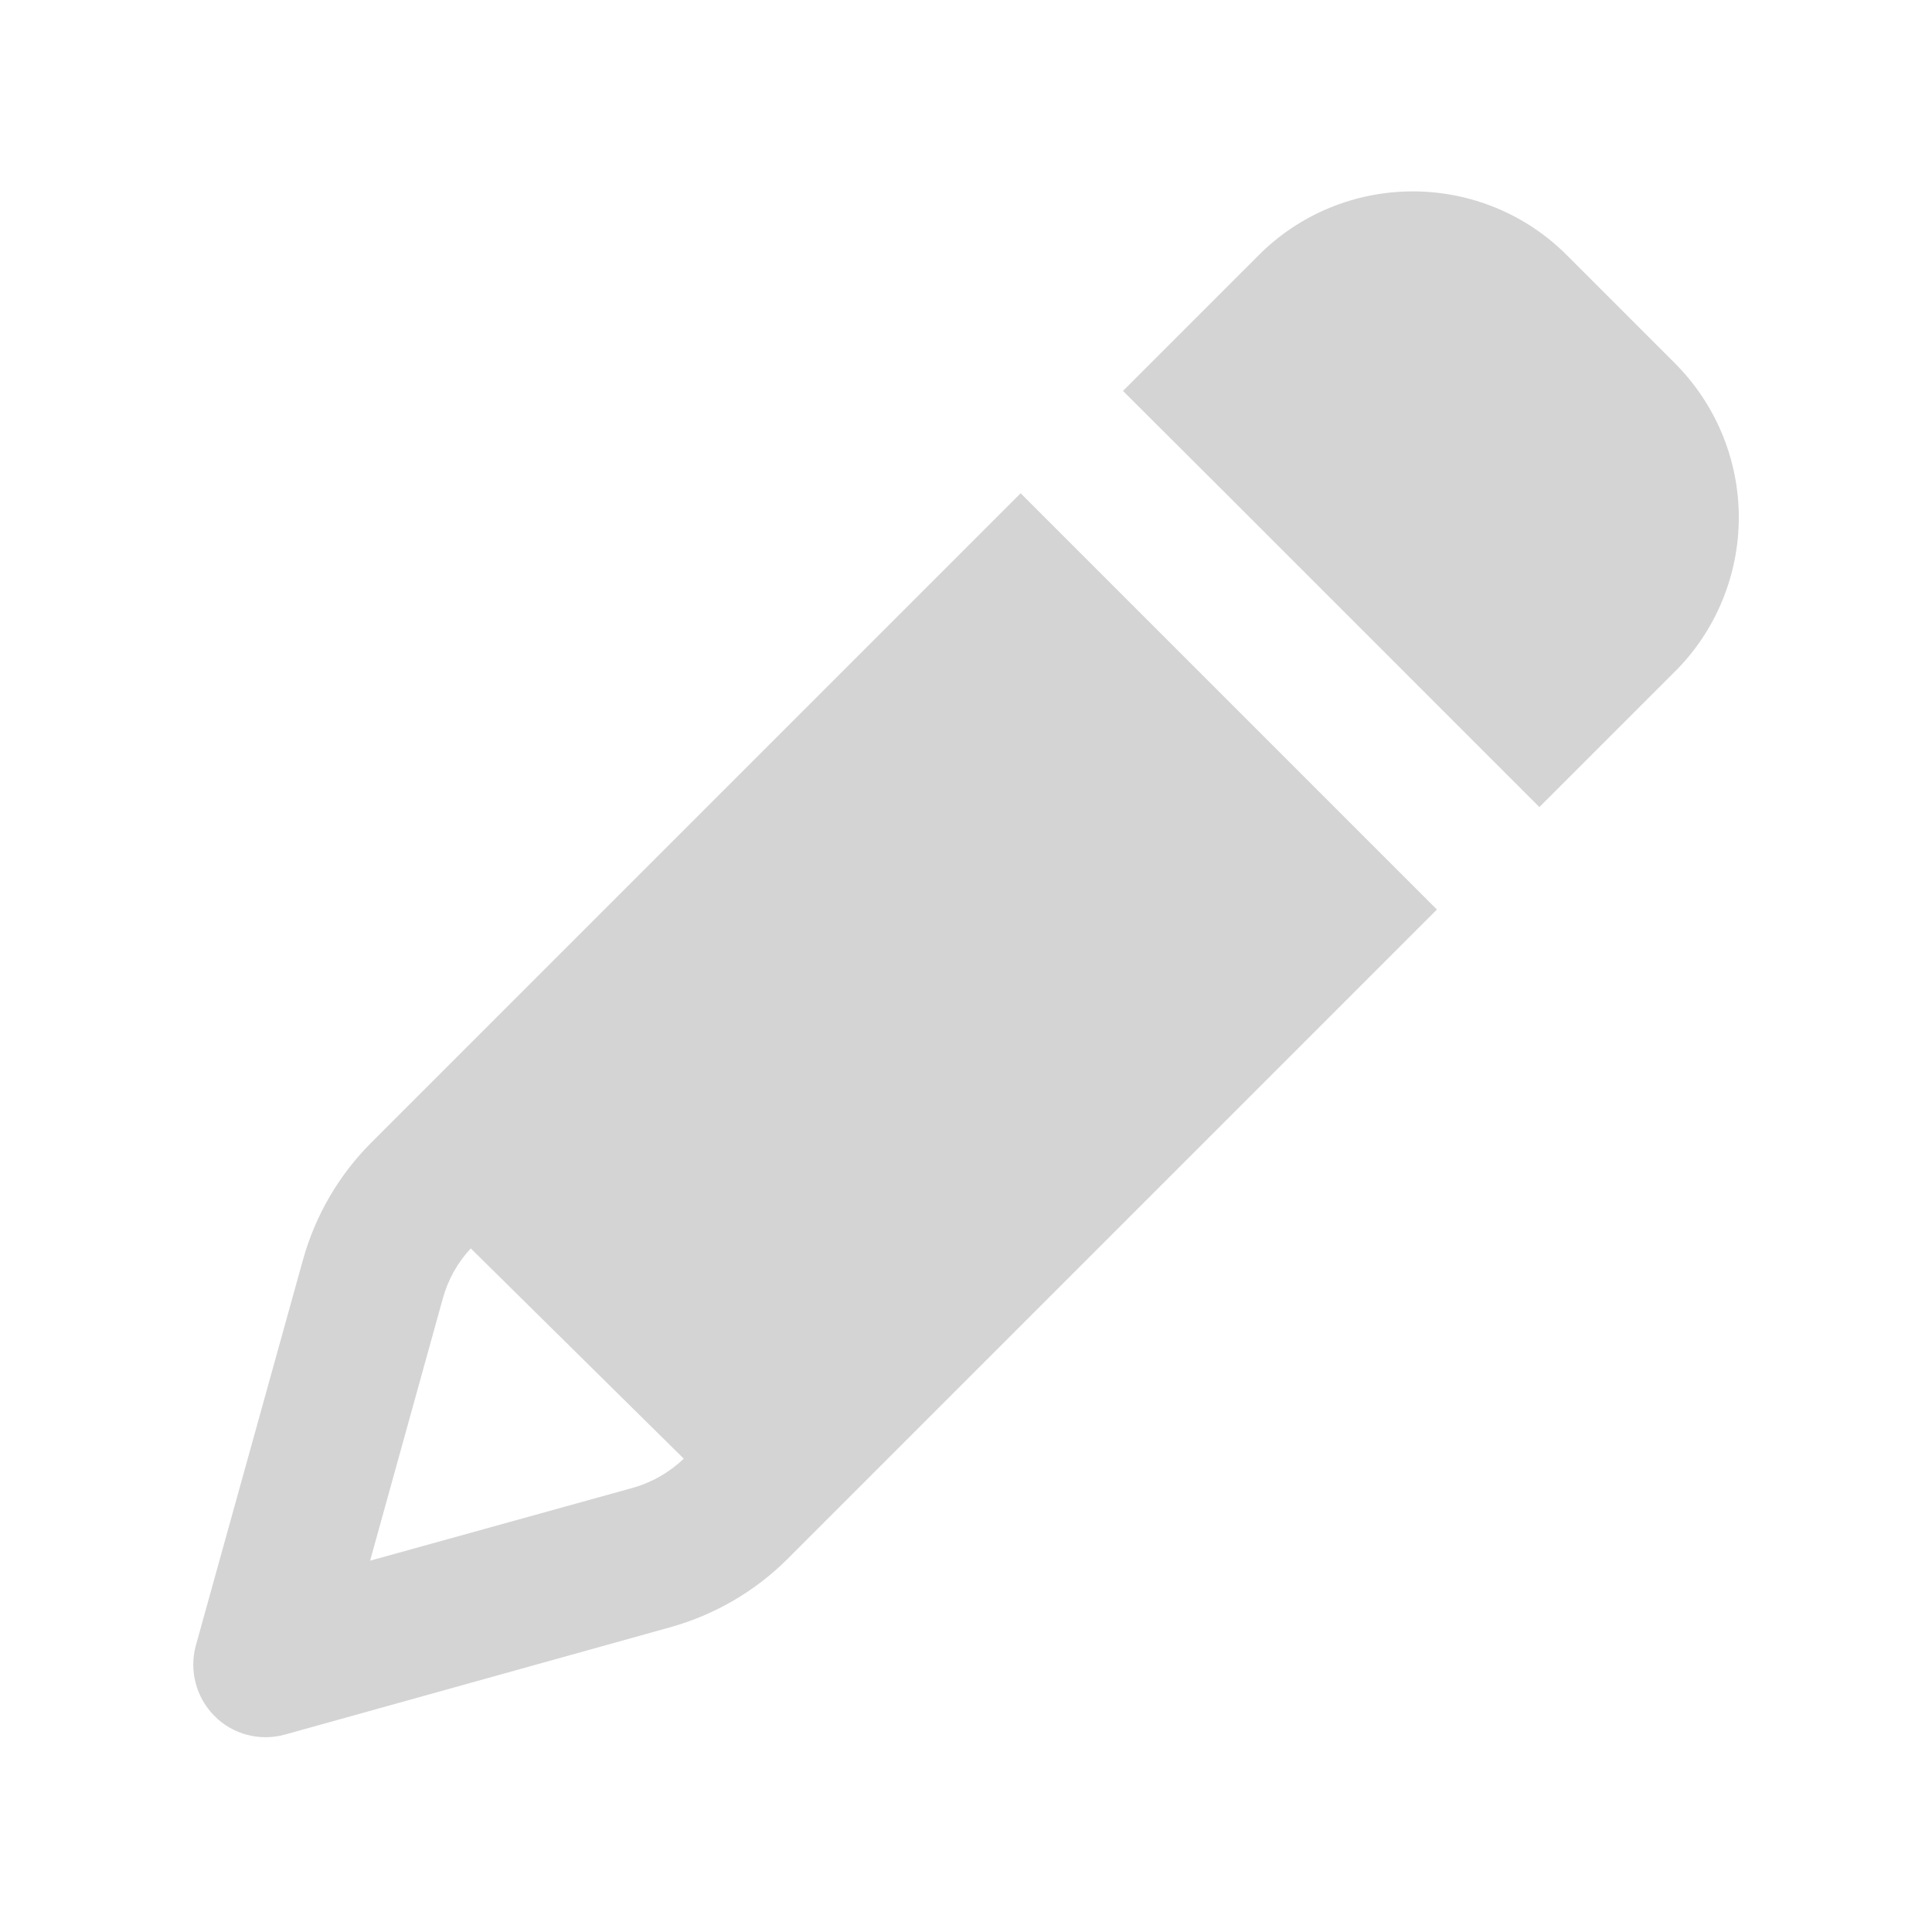
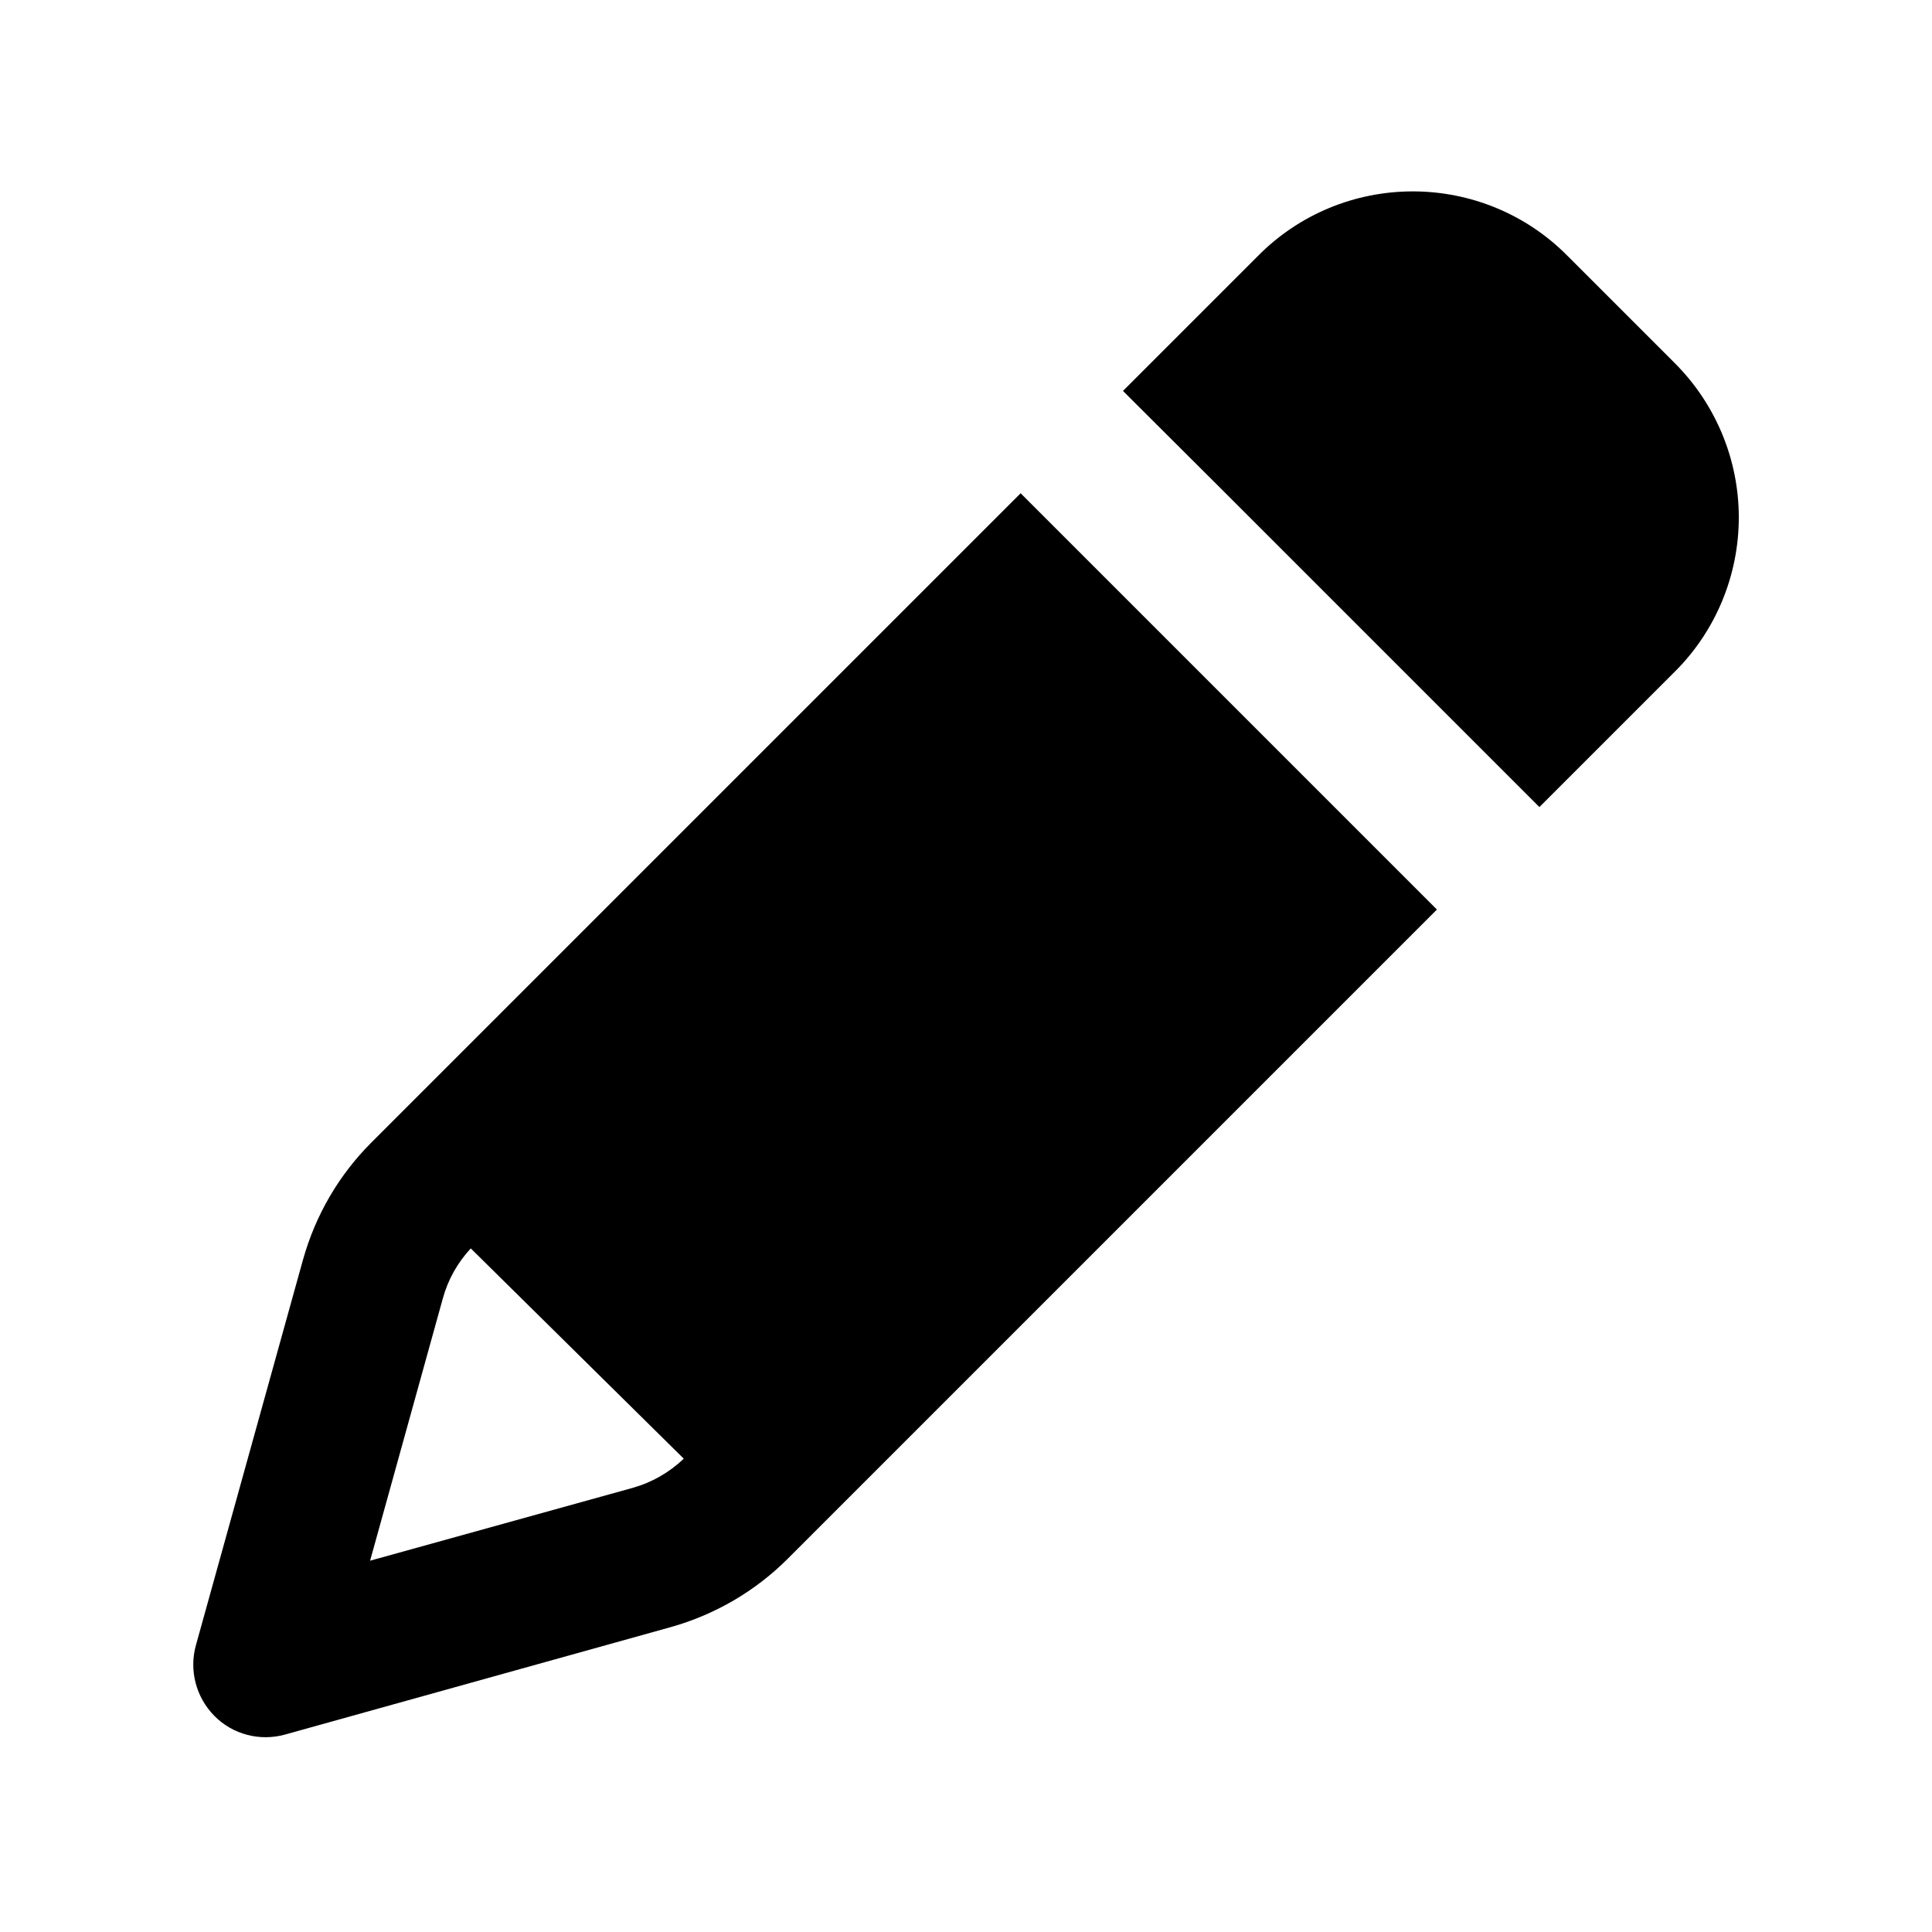
<svg xmlns="http://www.w3.org/2000/svg" viewBox="0 0 640 640">
-   <path fill="#d4d4d4" d="M100.4 417.2C104.5 402.6 112.2 389.3 123 378.5L304.2 197.3L338.1 163.4C354.7 180 389.4 214.7 442.1 267.4L476 301.3L442.1 335.2L260.9 516.4C250.2 527.1 236.8 534.9 222.2 539L94.4 574.6C86.1 576.9 77.1 574.6 71 568.4C64.9 562.2 62.6 553.3 64.9 545L100.4 417.2zM156 413.5C151.6 418.2 148.4 423.9 146.7 430.1L122.6 517L209.5 492.9C215.9 491.1 221.7 487.8 226.5 483.2L155.9 413.5zM510 267.4C493.4 250.8 458.7 216.1 406 163.4L372 129.5C398.5 103 413.4 88.1 416.9 84.6C430.4 71 448.8 63.4 468 63.4C487.2 63.4 505.6 71 519.1 84.6L554.8 120.3C568.4 133.9 576 152.3 576 171.4C576 190.5 568.4 209 554.8 222.5C551.3 226 536.4 240.9 509.9 267.4z" />
+   <path fill="#000" d="M100.4 417.2C104.5 402.6 112.2 389.3 123 378.5L304.2 197.3L338.1 163.4C354.7 180 389.4 214.7 442.1 267.4L476 301.3L442.1 335.2L260.9 516.4C250.2 527.1 236.8 534.9 222.2 539L94.4 574.6C86.1 576.9 77.1 574.6 71 568.4C64.9 562.2 62.6 553.3 64.9 545L100.4 417.2zM156 413.5C151.6 418.2 148.4 423.9 146.7 430.1L122.6 517L209.5 492.9C215.9 491.1 221.7 487.8 226.5 483.2L155.9 413.5zM510 267.4C493.4 250.8 458.7 216.1 406 163.4L372 129.5C398.5 103 413.4 88.1 416.9 84.6C430.4 71 448.8 63.4 468 63.4C487.2 63.4 505.6 71 519.1 84.6L554.8 120.3C568.4 133.9 576 152.3 576 171.4C576 190.5 568.4 209 554.8 222.5C551.3 226 536.4 240.9 509.9 267.4z" />
</svg>
